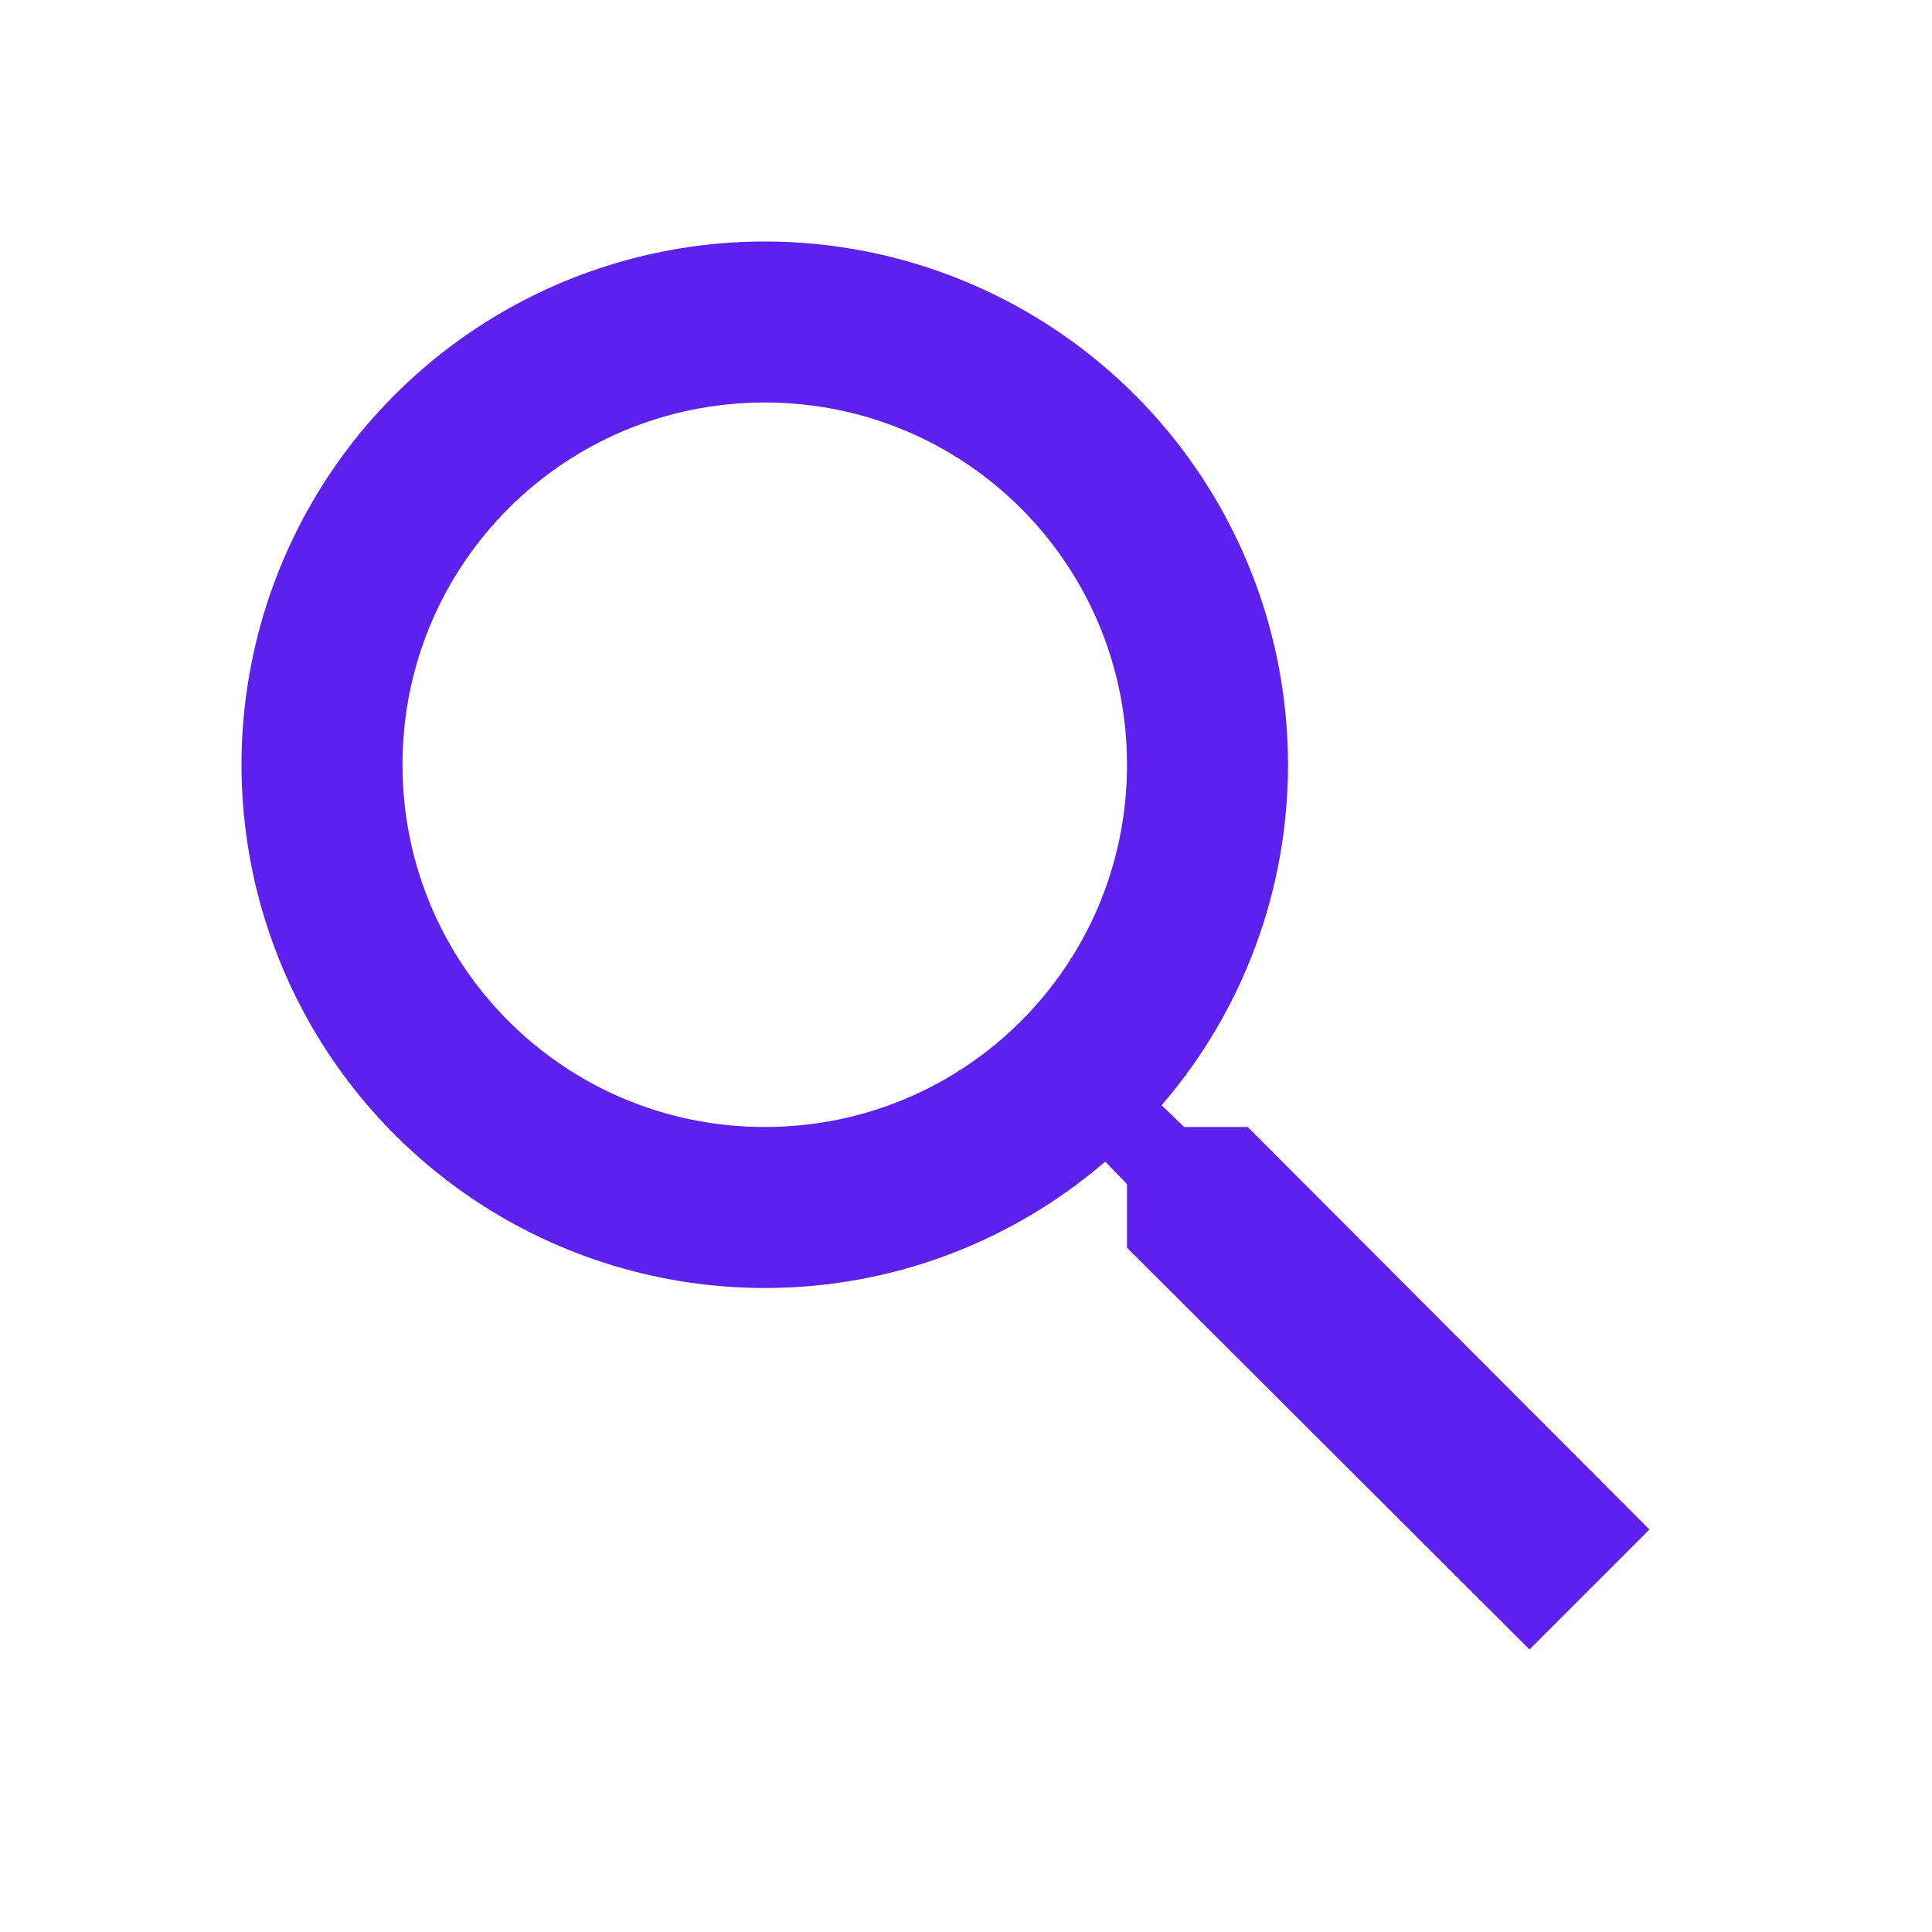
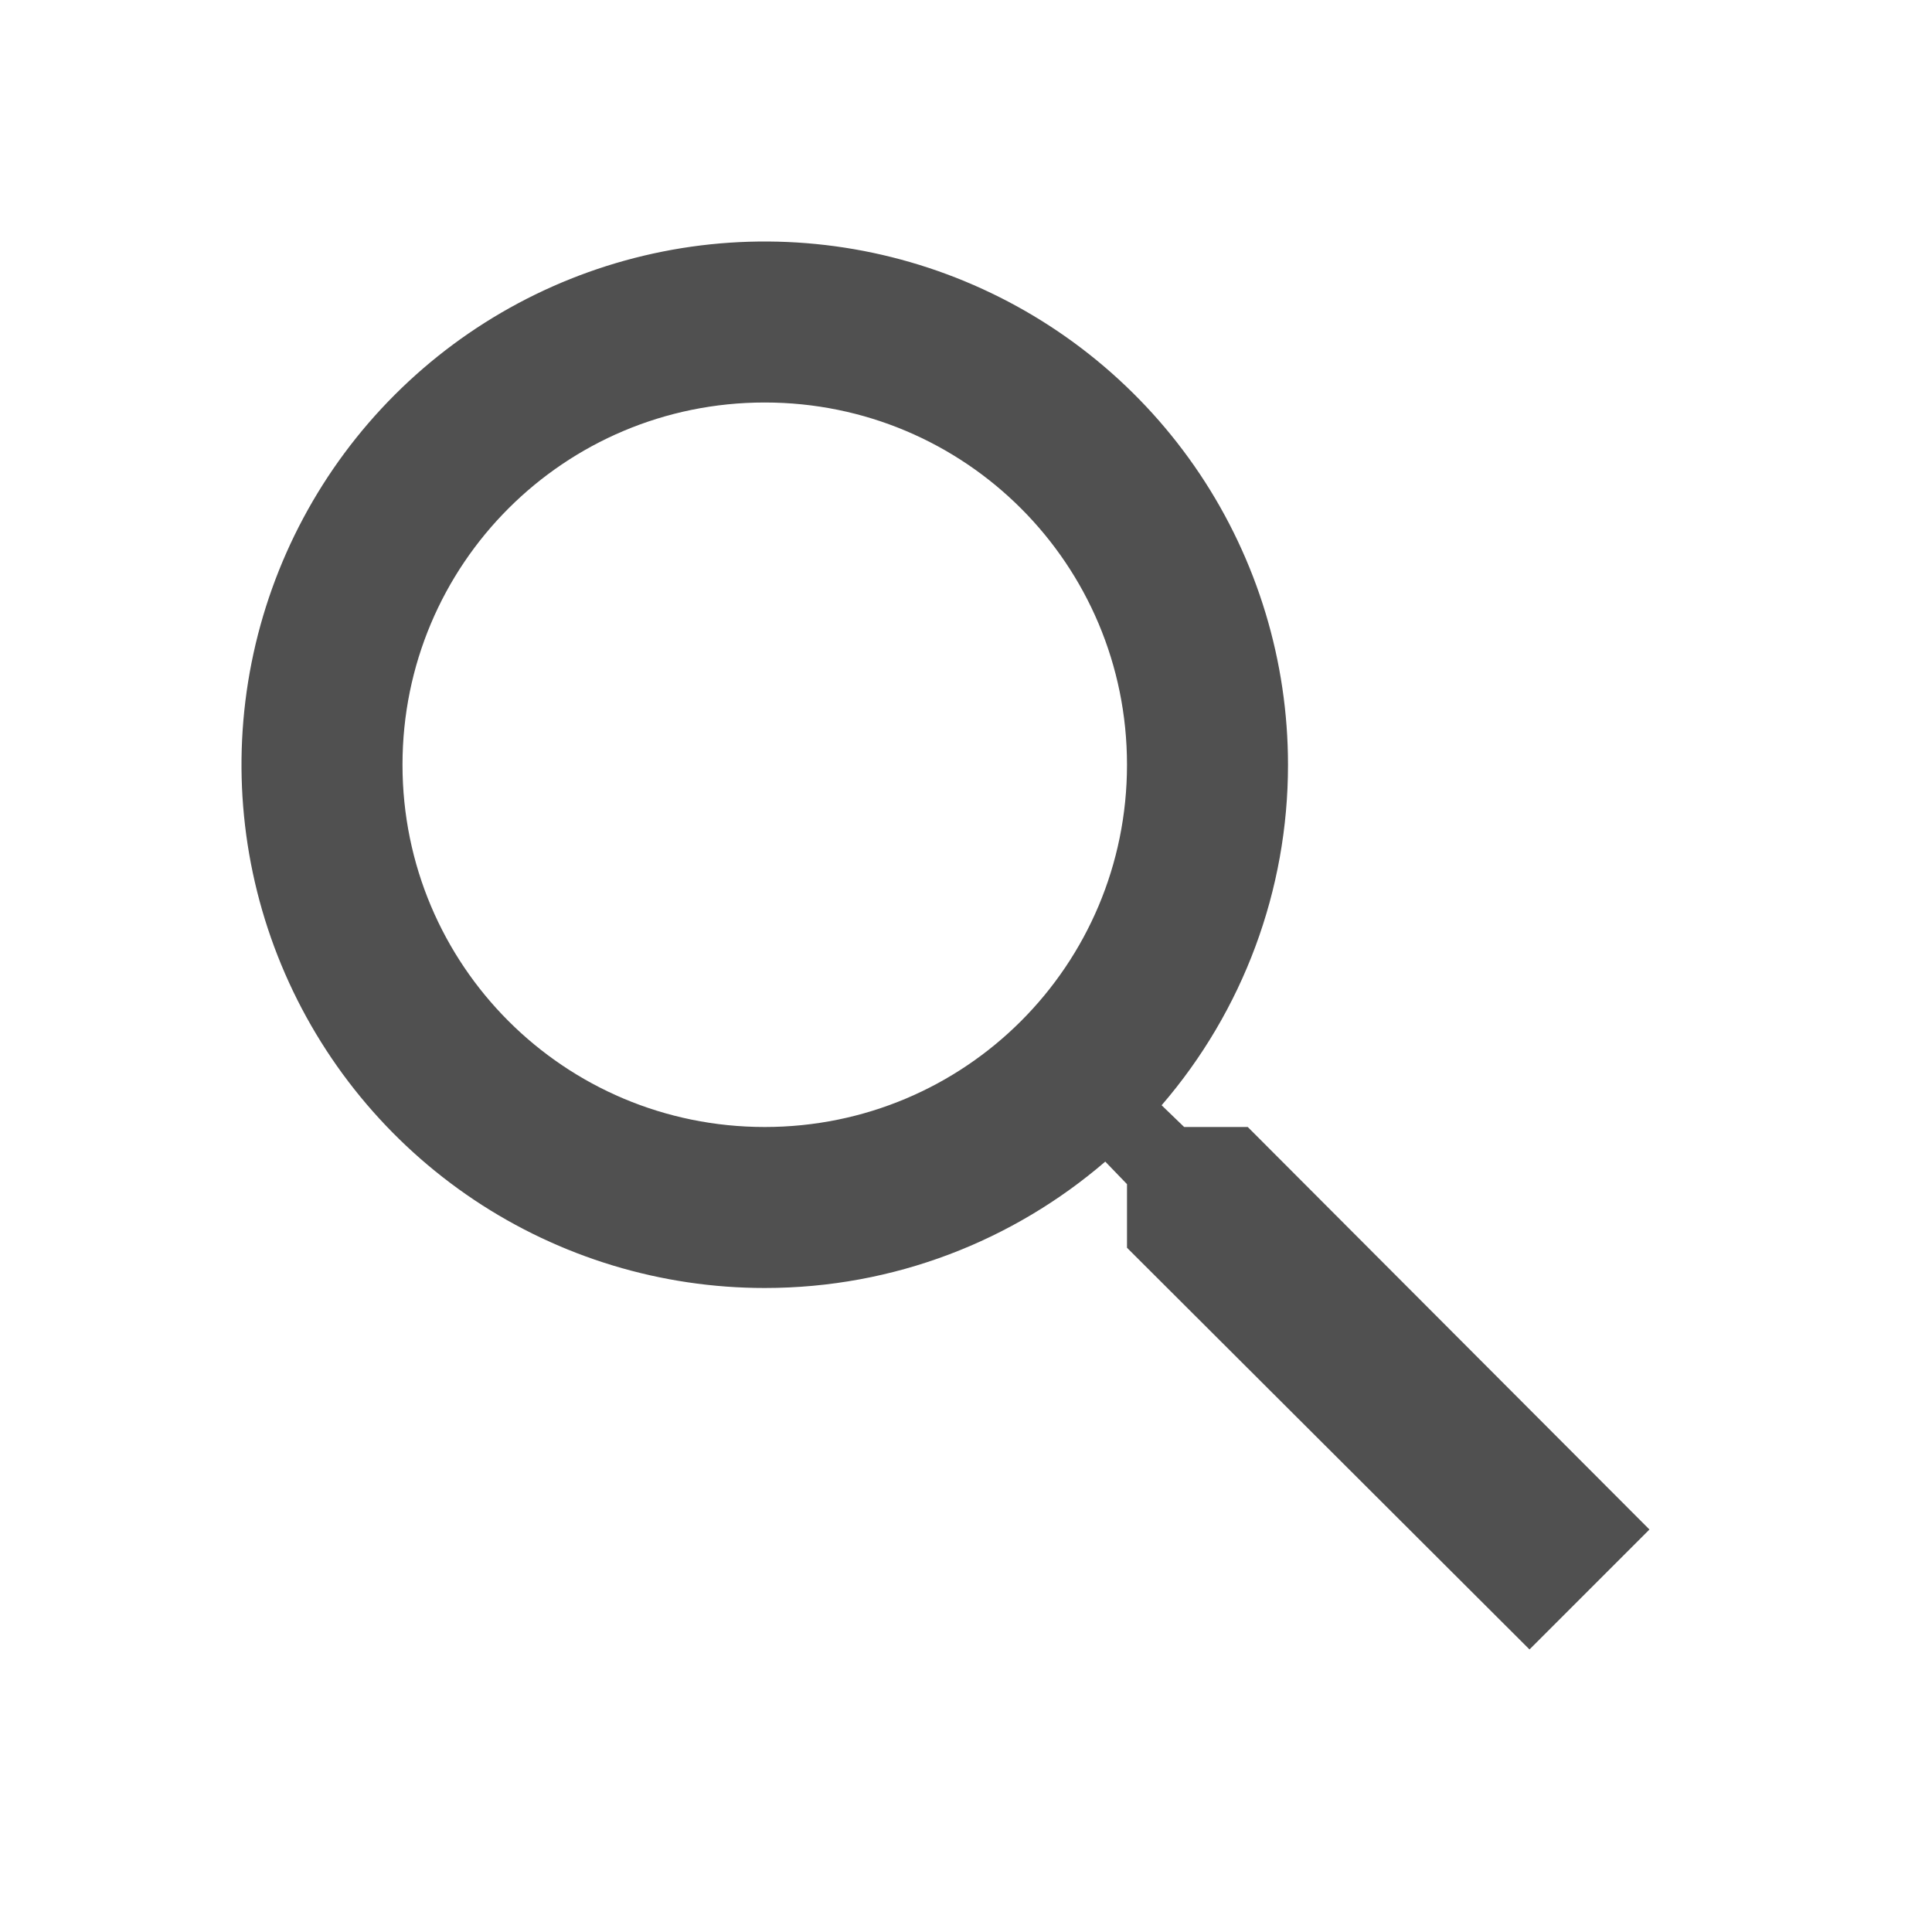
<svg xmlns="http://www.w3.org/2000/svg" width="24" height="24" viewBox="0 0 24 24" fill="none">
-   <path d="M15.5 14H14.71L14.43 13.73C15.444 12.554 16.001 11.053 16 9.5C16 8.214 15.619 6.958 14.905 5.889C14.19 4.82 13.175 3.987 11.987 3.495C10.8 3.003 9.493 2.874 8.232 3.125C6.971 3.376 5.813 3.995 4.904 4.904C3.995 5.813 3.376 6.971 3.125 8.232C2.874 9.493 3.003 10.8 3.495 11.987C3.987 13.175 4.82 14.19 5.889 14.905C6.958 15.619 8.214 16 9.5 16C11.11 16 12.59 15.41 13.73 14.43L14 14.71V15.5L19 20.49L20.49 19L15.5 14ZM9.5 14C7.01 14 5 11.99 5 9.5C5 7.01 7.01 5 9.5 5C11.99 5 14 7.01 14 9.5C14 11.99 11.99 14 9.5 14Z" fill="#5D20ED" />
+   <path d="M15.5 14H14.71L14.43 13.73C15.444 12.554 16.001 11.053 16 9.5C16 8.214 15.619 6.958 14.905 5.889C14.19 4.82 13.175 3.987 11.987 3.495C10.8 3.003 9.493 2.874 8.232 3.125C6.971 3.376 5.813 3.995 4.904 4.904C3.995 5.813 3.376 6.971 3.125 8.232C2.874 9.493 3.003 10.8 3.495 11.987C3.987 13.175 4.82 14.19 5.889 14.905C6.958 15.619 8.214 16 9.5 16C11.11 16 12.59 15.41 13.73 14.43L14 14.71V15.5L19 20.49L20.49 19L15.5 14ZM9.5 14C7.01 14 5 11.99 5 9.5C5 7.01 7.01 5 9.5 5C11.99 5 14 7.01 14 9.5C14 11.99 11.99 14 9.5 14Z" fill="#505050" />
</svg>
